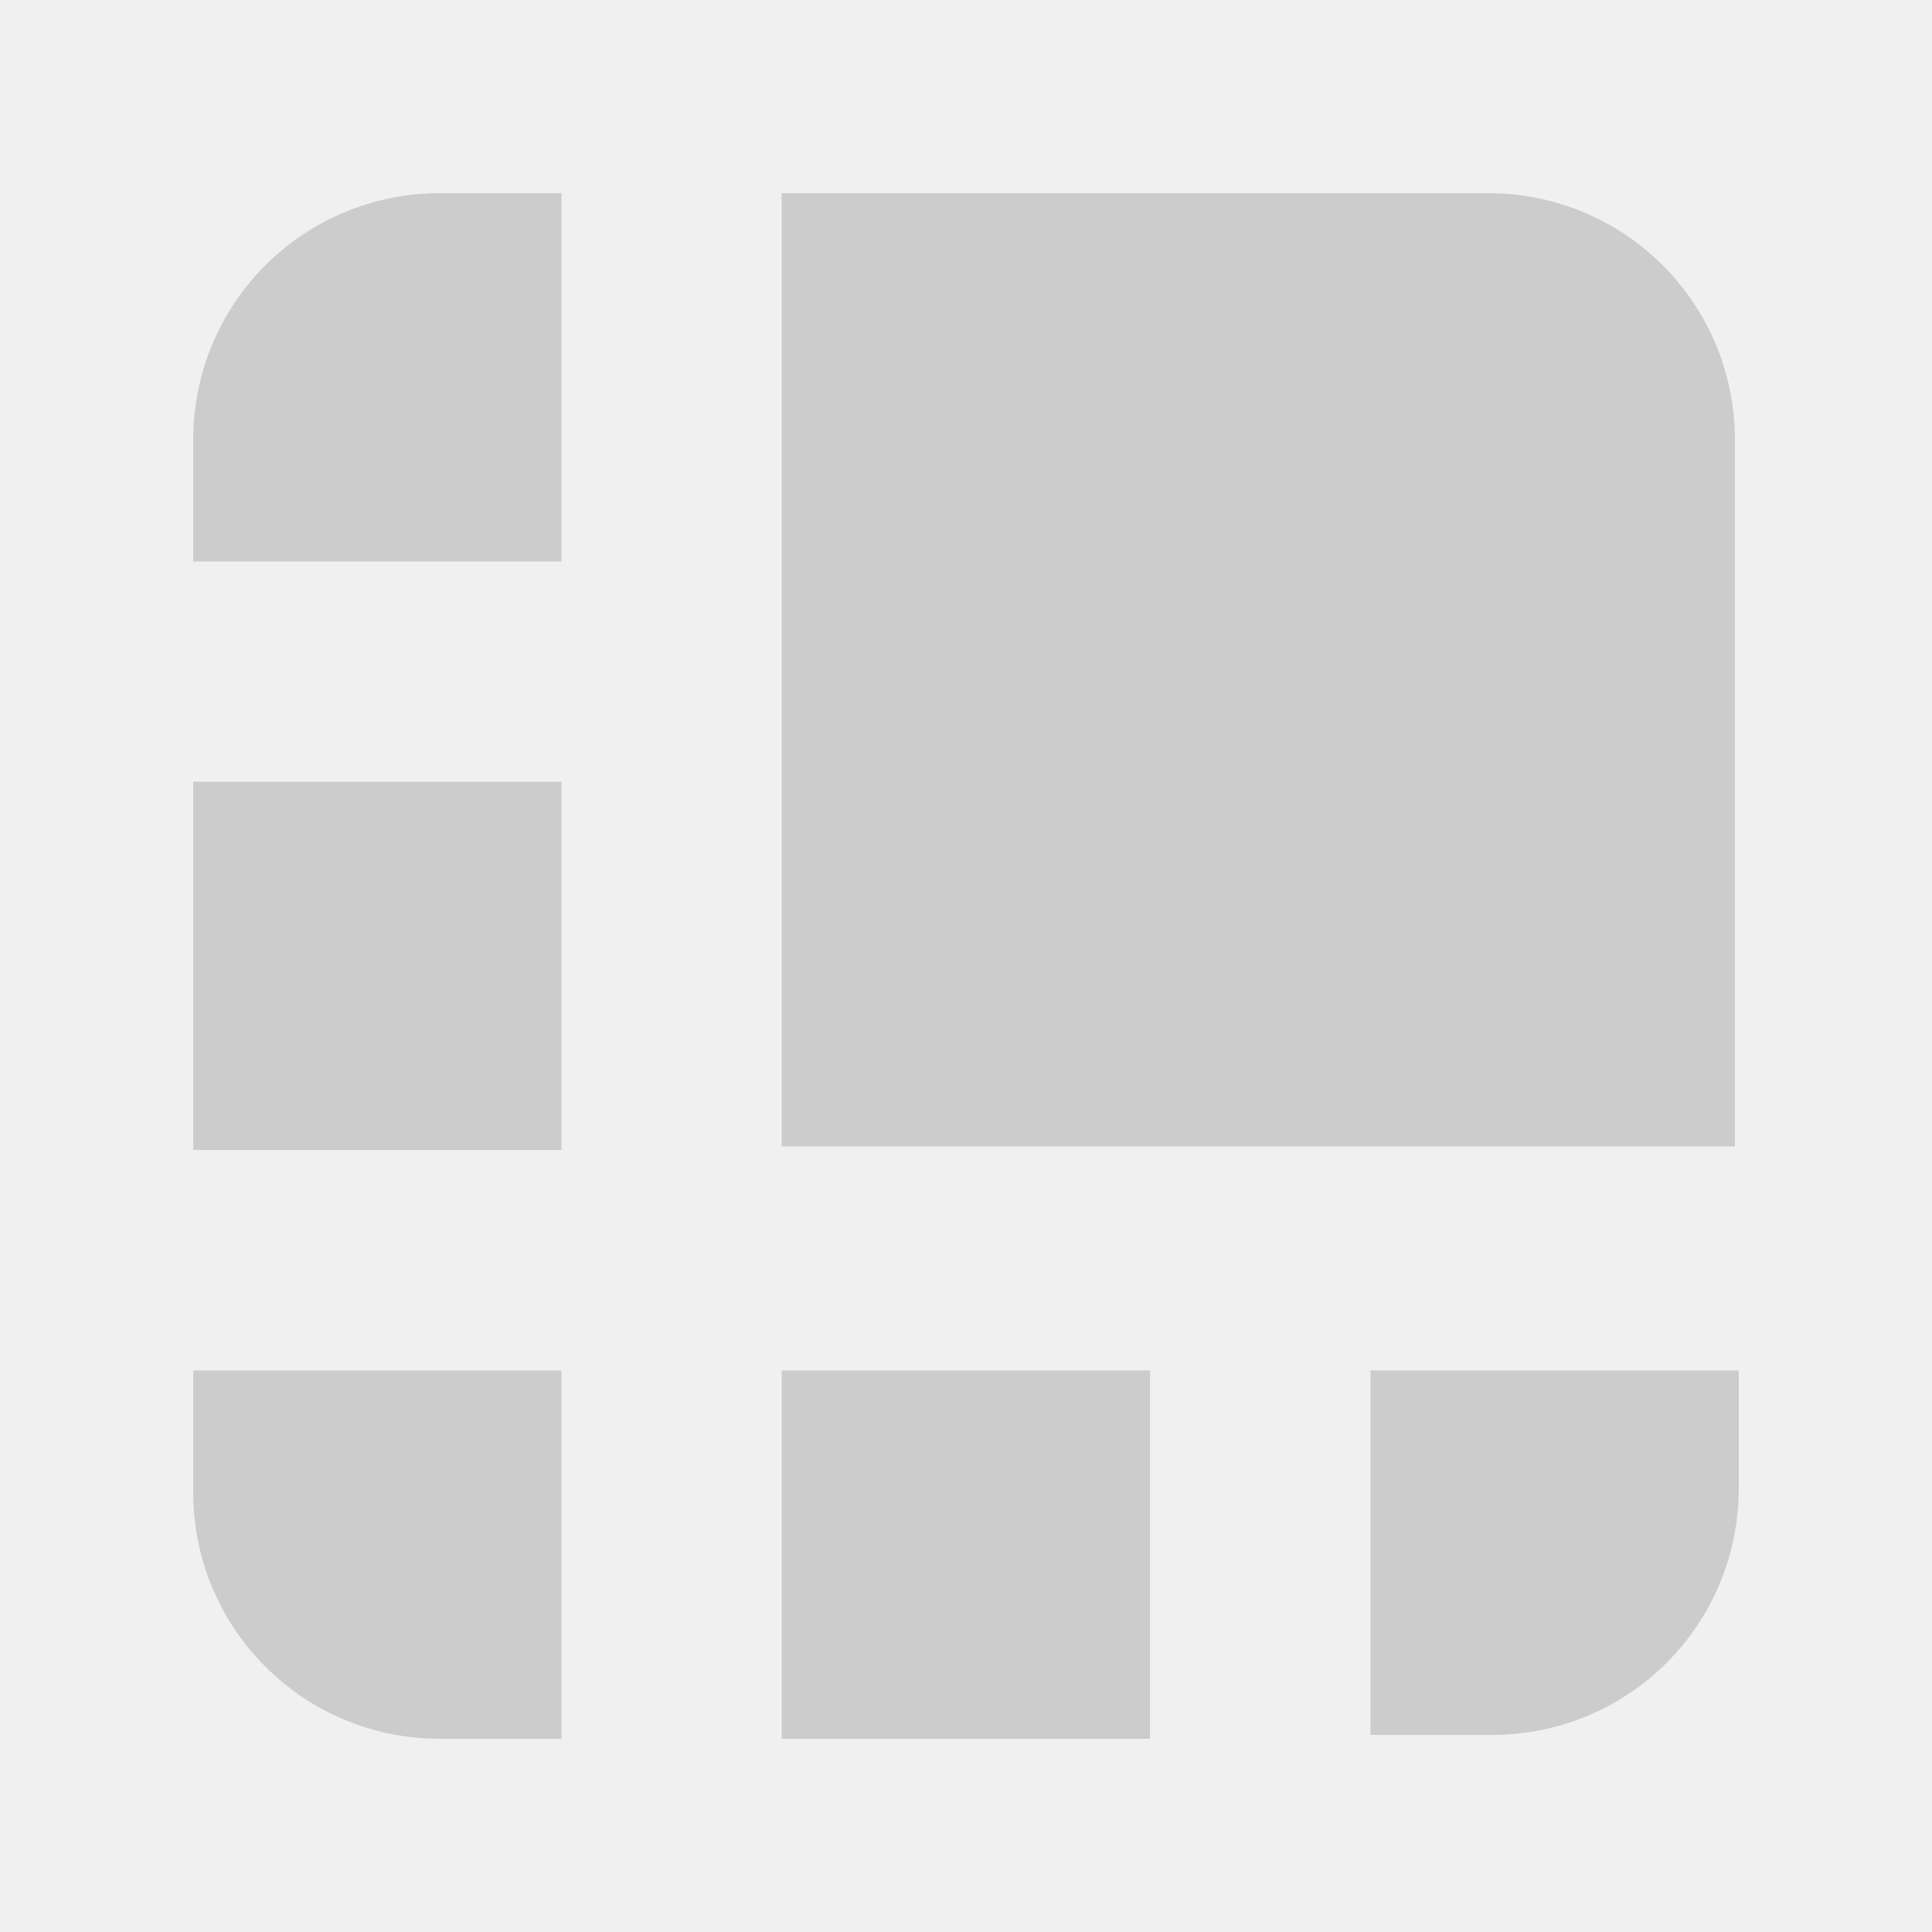
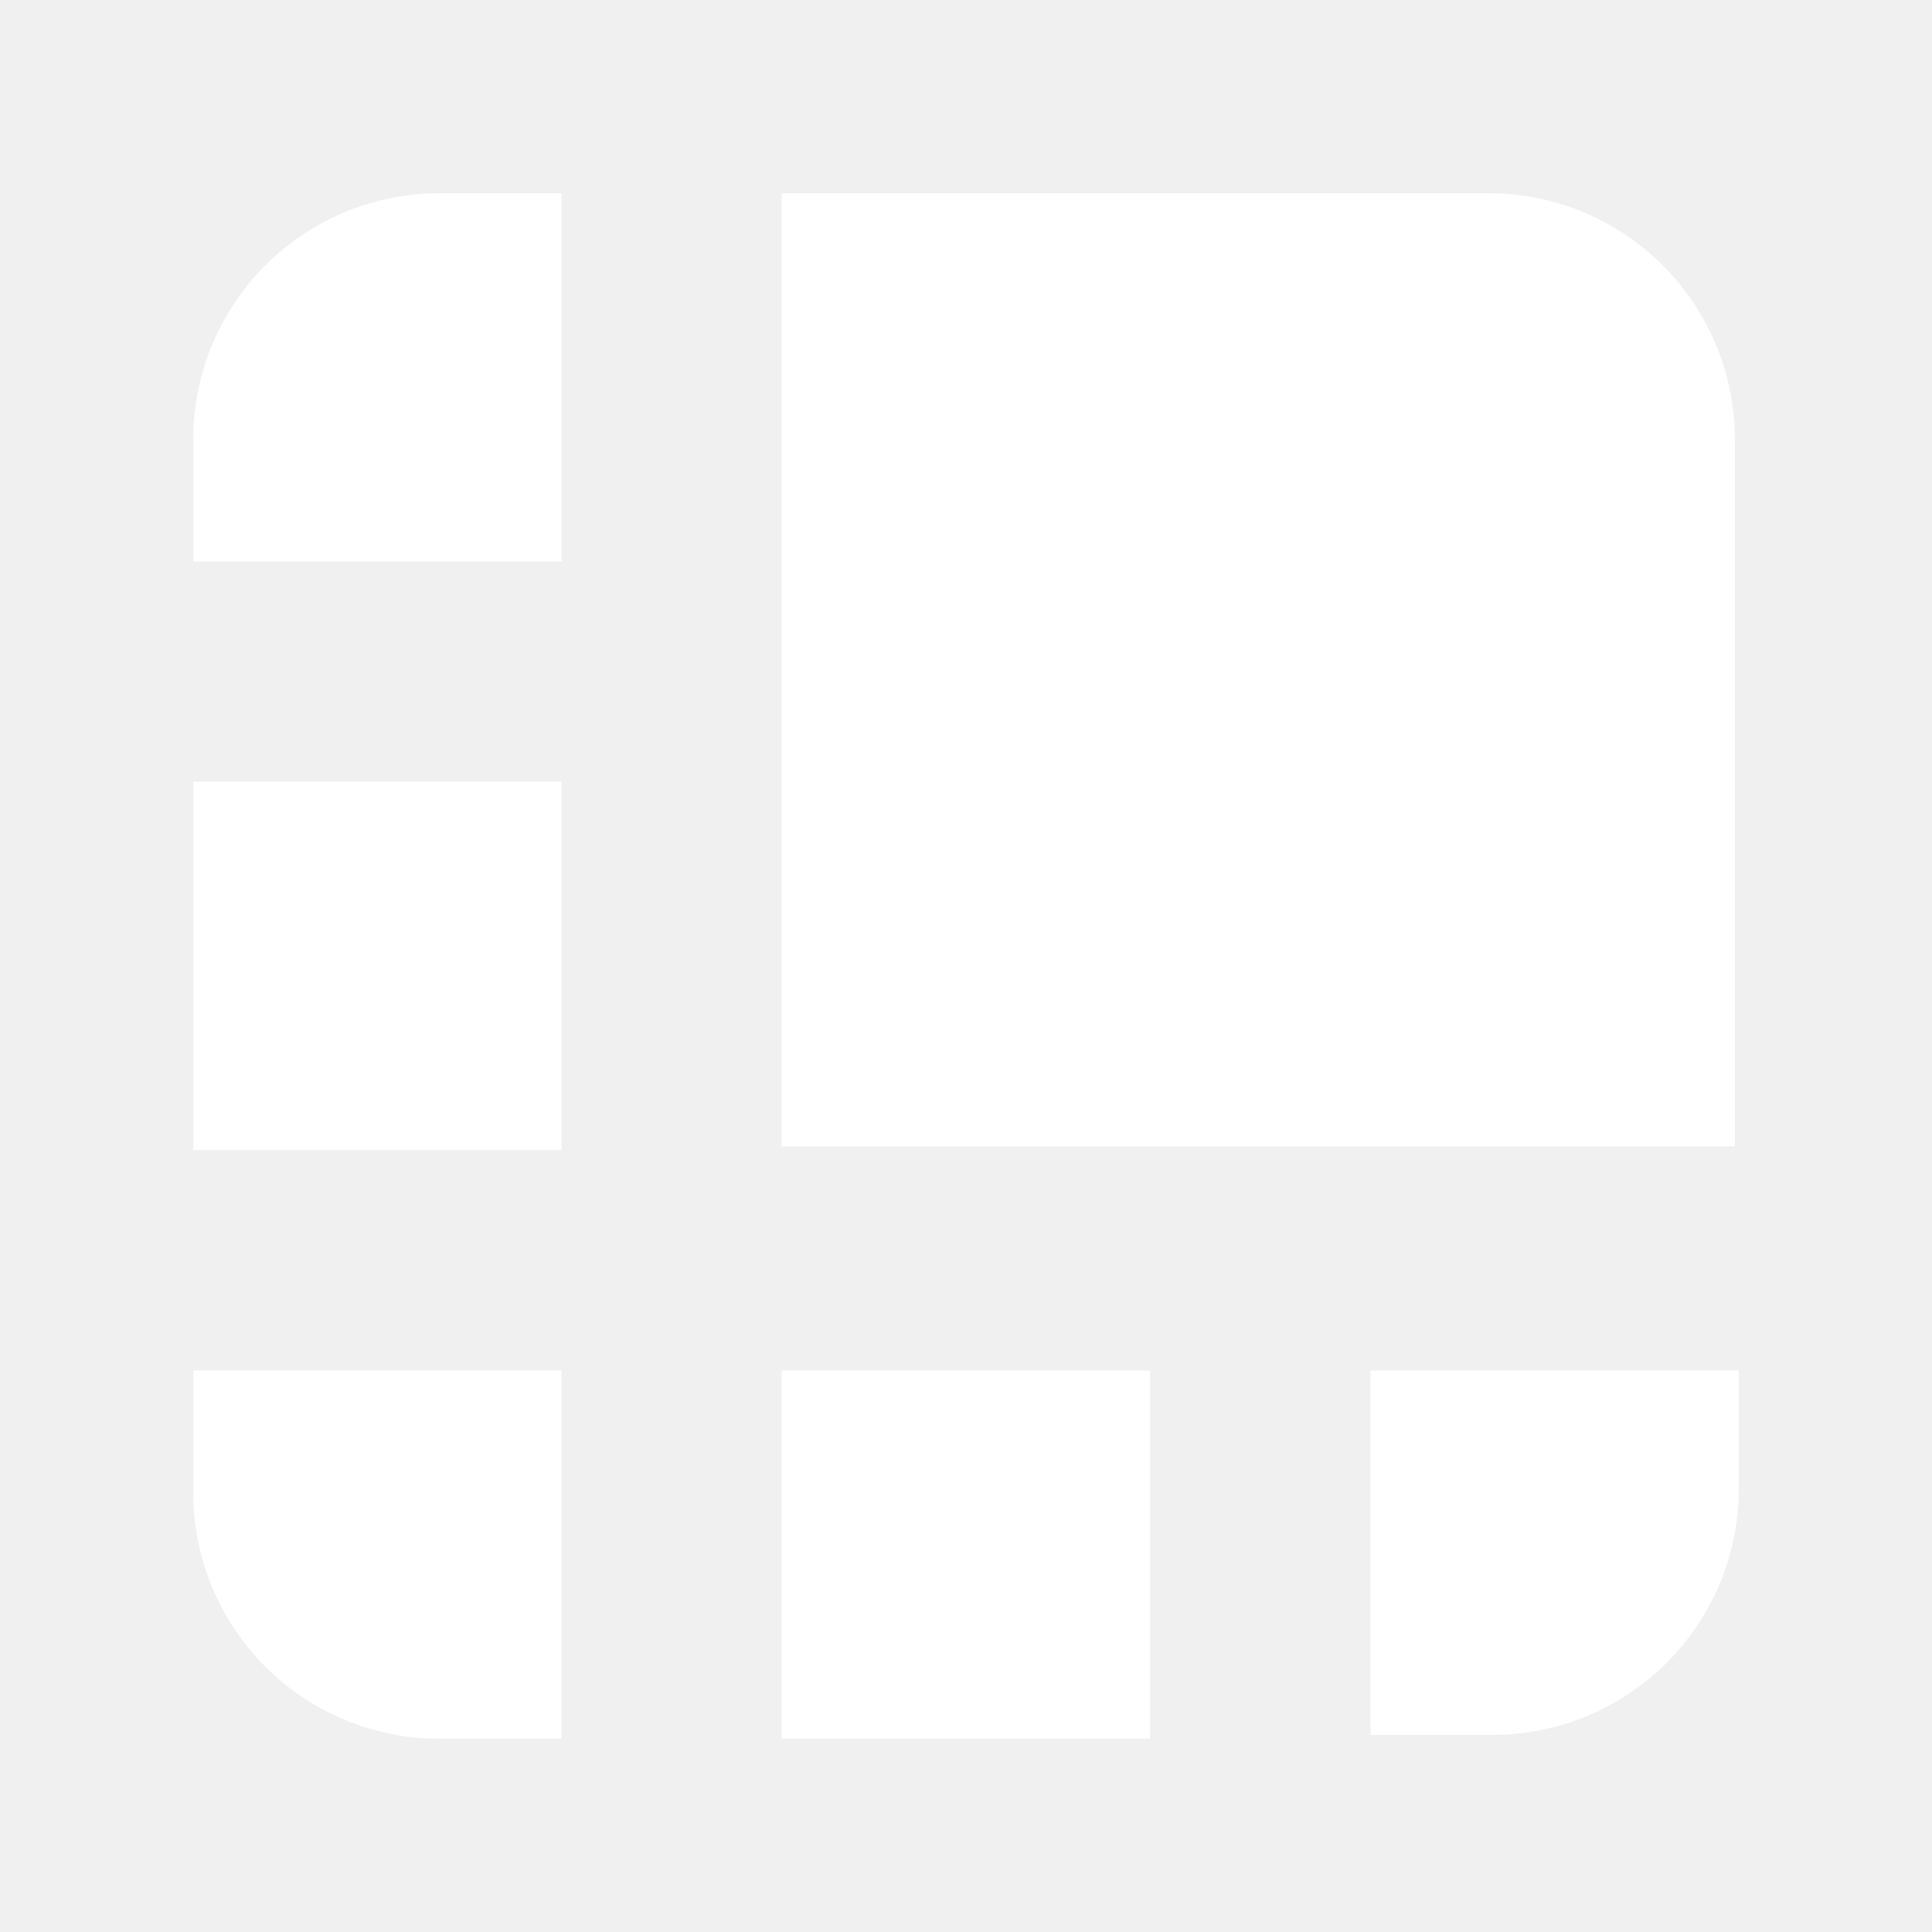
<svg xmlns="http://www.w3.org/2000/svg" version="1.1" width="515.3" height="515.3" id="svg1771">
  <defs id="defs1775" />
-   <path d="m 396.89,51.53 h -188.4 v 254.24 h 254.24 v -188.4 c 0,-36.48 -29.36,-65.84 -65.84,-65.84 z m -247.12,0 h -32.4 c -36.48,0 -65.84,29.36 -65.84,65.84 v 32.4 h 98.24 z M 51.53,208.49 h 98.24 v 98.24 H 51.53 Z m 314,254.24 h 32.4 c 36.48,0 65.84,-29.36 65.84,-65.84 v -31.36 h -98.24 z m -157.04,-97.2 h 98.24 v 98.24 h -98.24 z m -156.96,0 v 32.4 c 0,36.48 29.36,65.84 65.84,65.84 h 32.4 v -98.24 z" fill="#cccccc" style="fill:#cccccc;stroke-width:0.8" id="path1769" />
+   <path d="m 396.89,51.53 h -188.4 v 254.24 h 254.24 v -188.4 c 0,-36.48 -29.36,-65.84 -65.84,-65.84 z m -247.12,0 h -32.4 c -36.48,0 -65.84,29.36 -65.84,65.84 v 32.4 h 98.24 z M 51.53,208.49 h 98.24 v 98.24 H 51.53 Z m 314,254.24 h 32.4 c 36.48,0 65.84,-29.36 65.84,-65.84 v -31.36 h -98.24 z m -157.04,-97.2 h 98.24 v 98.24 h -98.24 z m -156.96,0 v 32.4 c 0,36.48 29.36,65.84 65.84,65.84 h 32.4 v -98.24 z" fill="#cccccc" style="fill:#ffffff;stroke-width:0.8" id="path1769" />
</svg>
